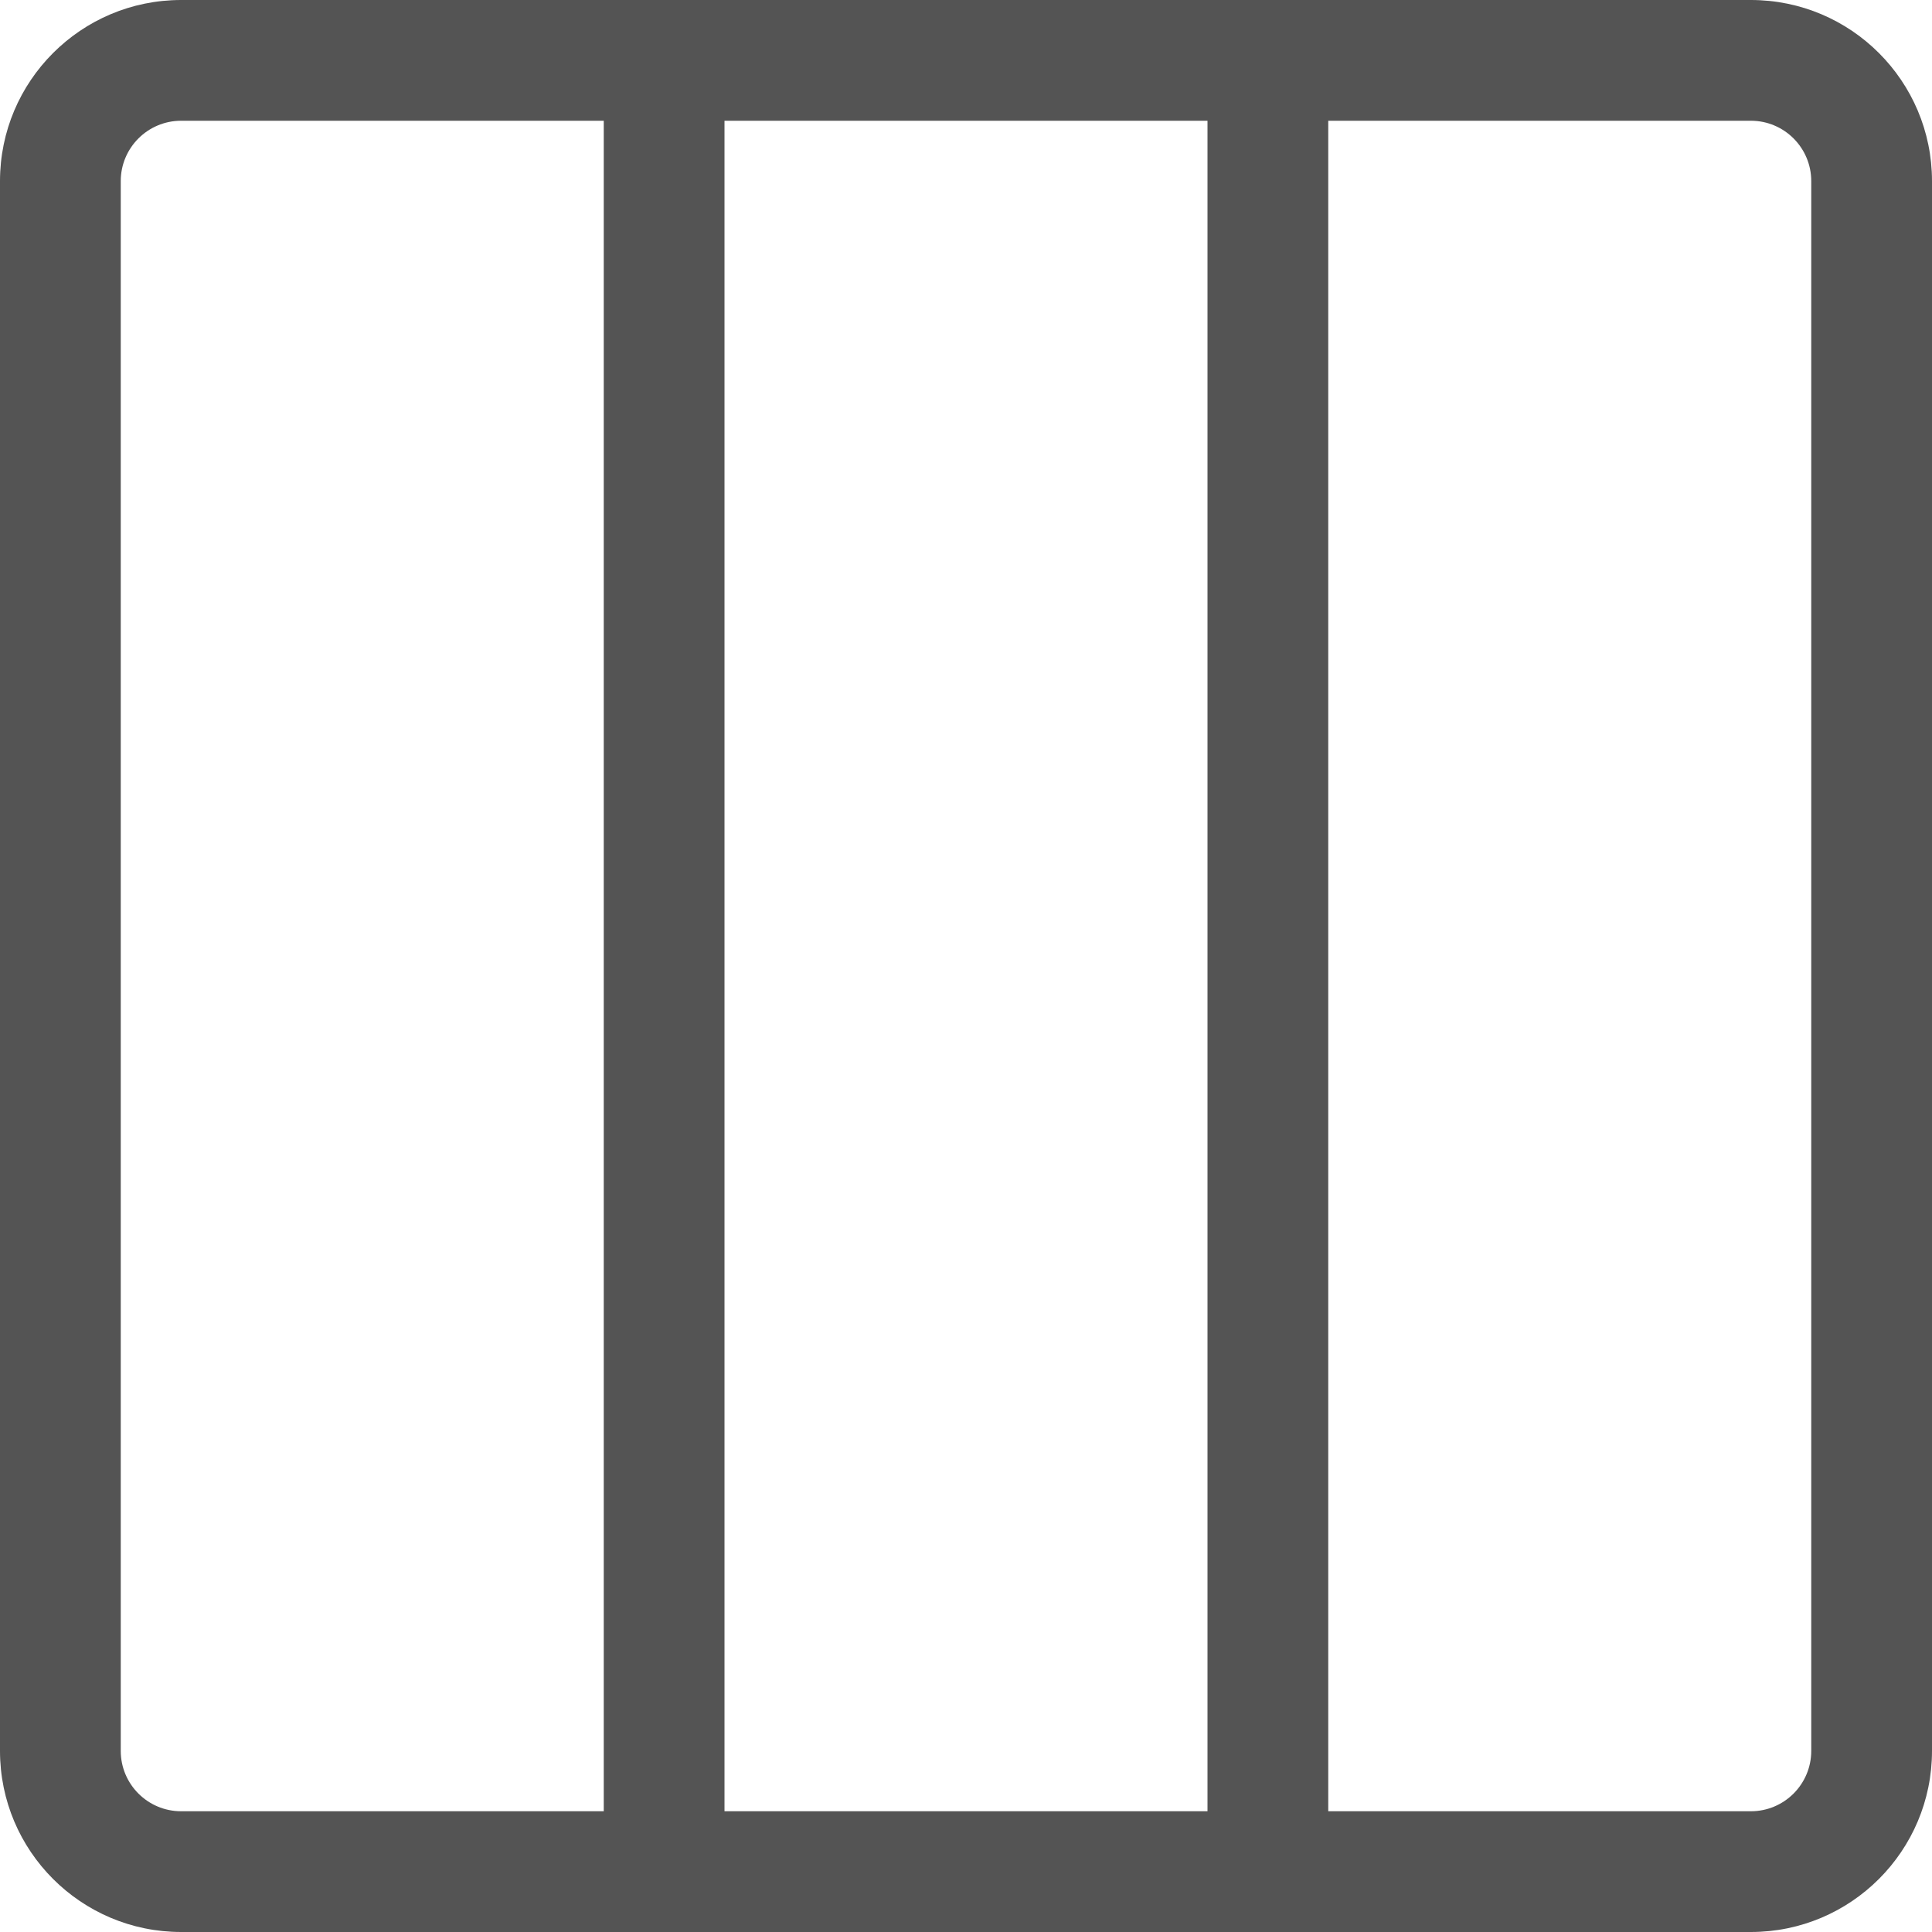
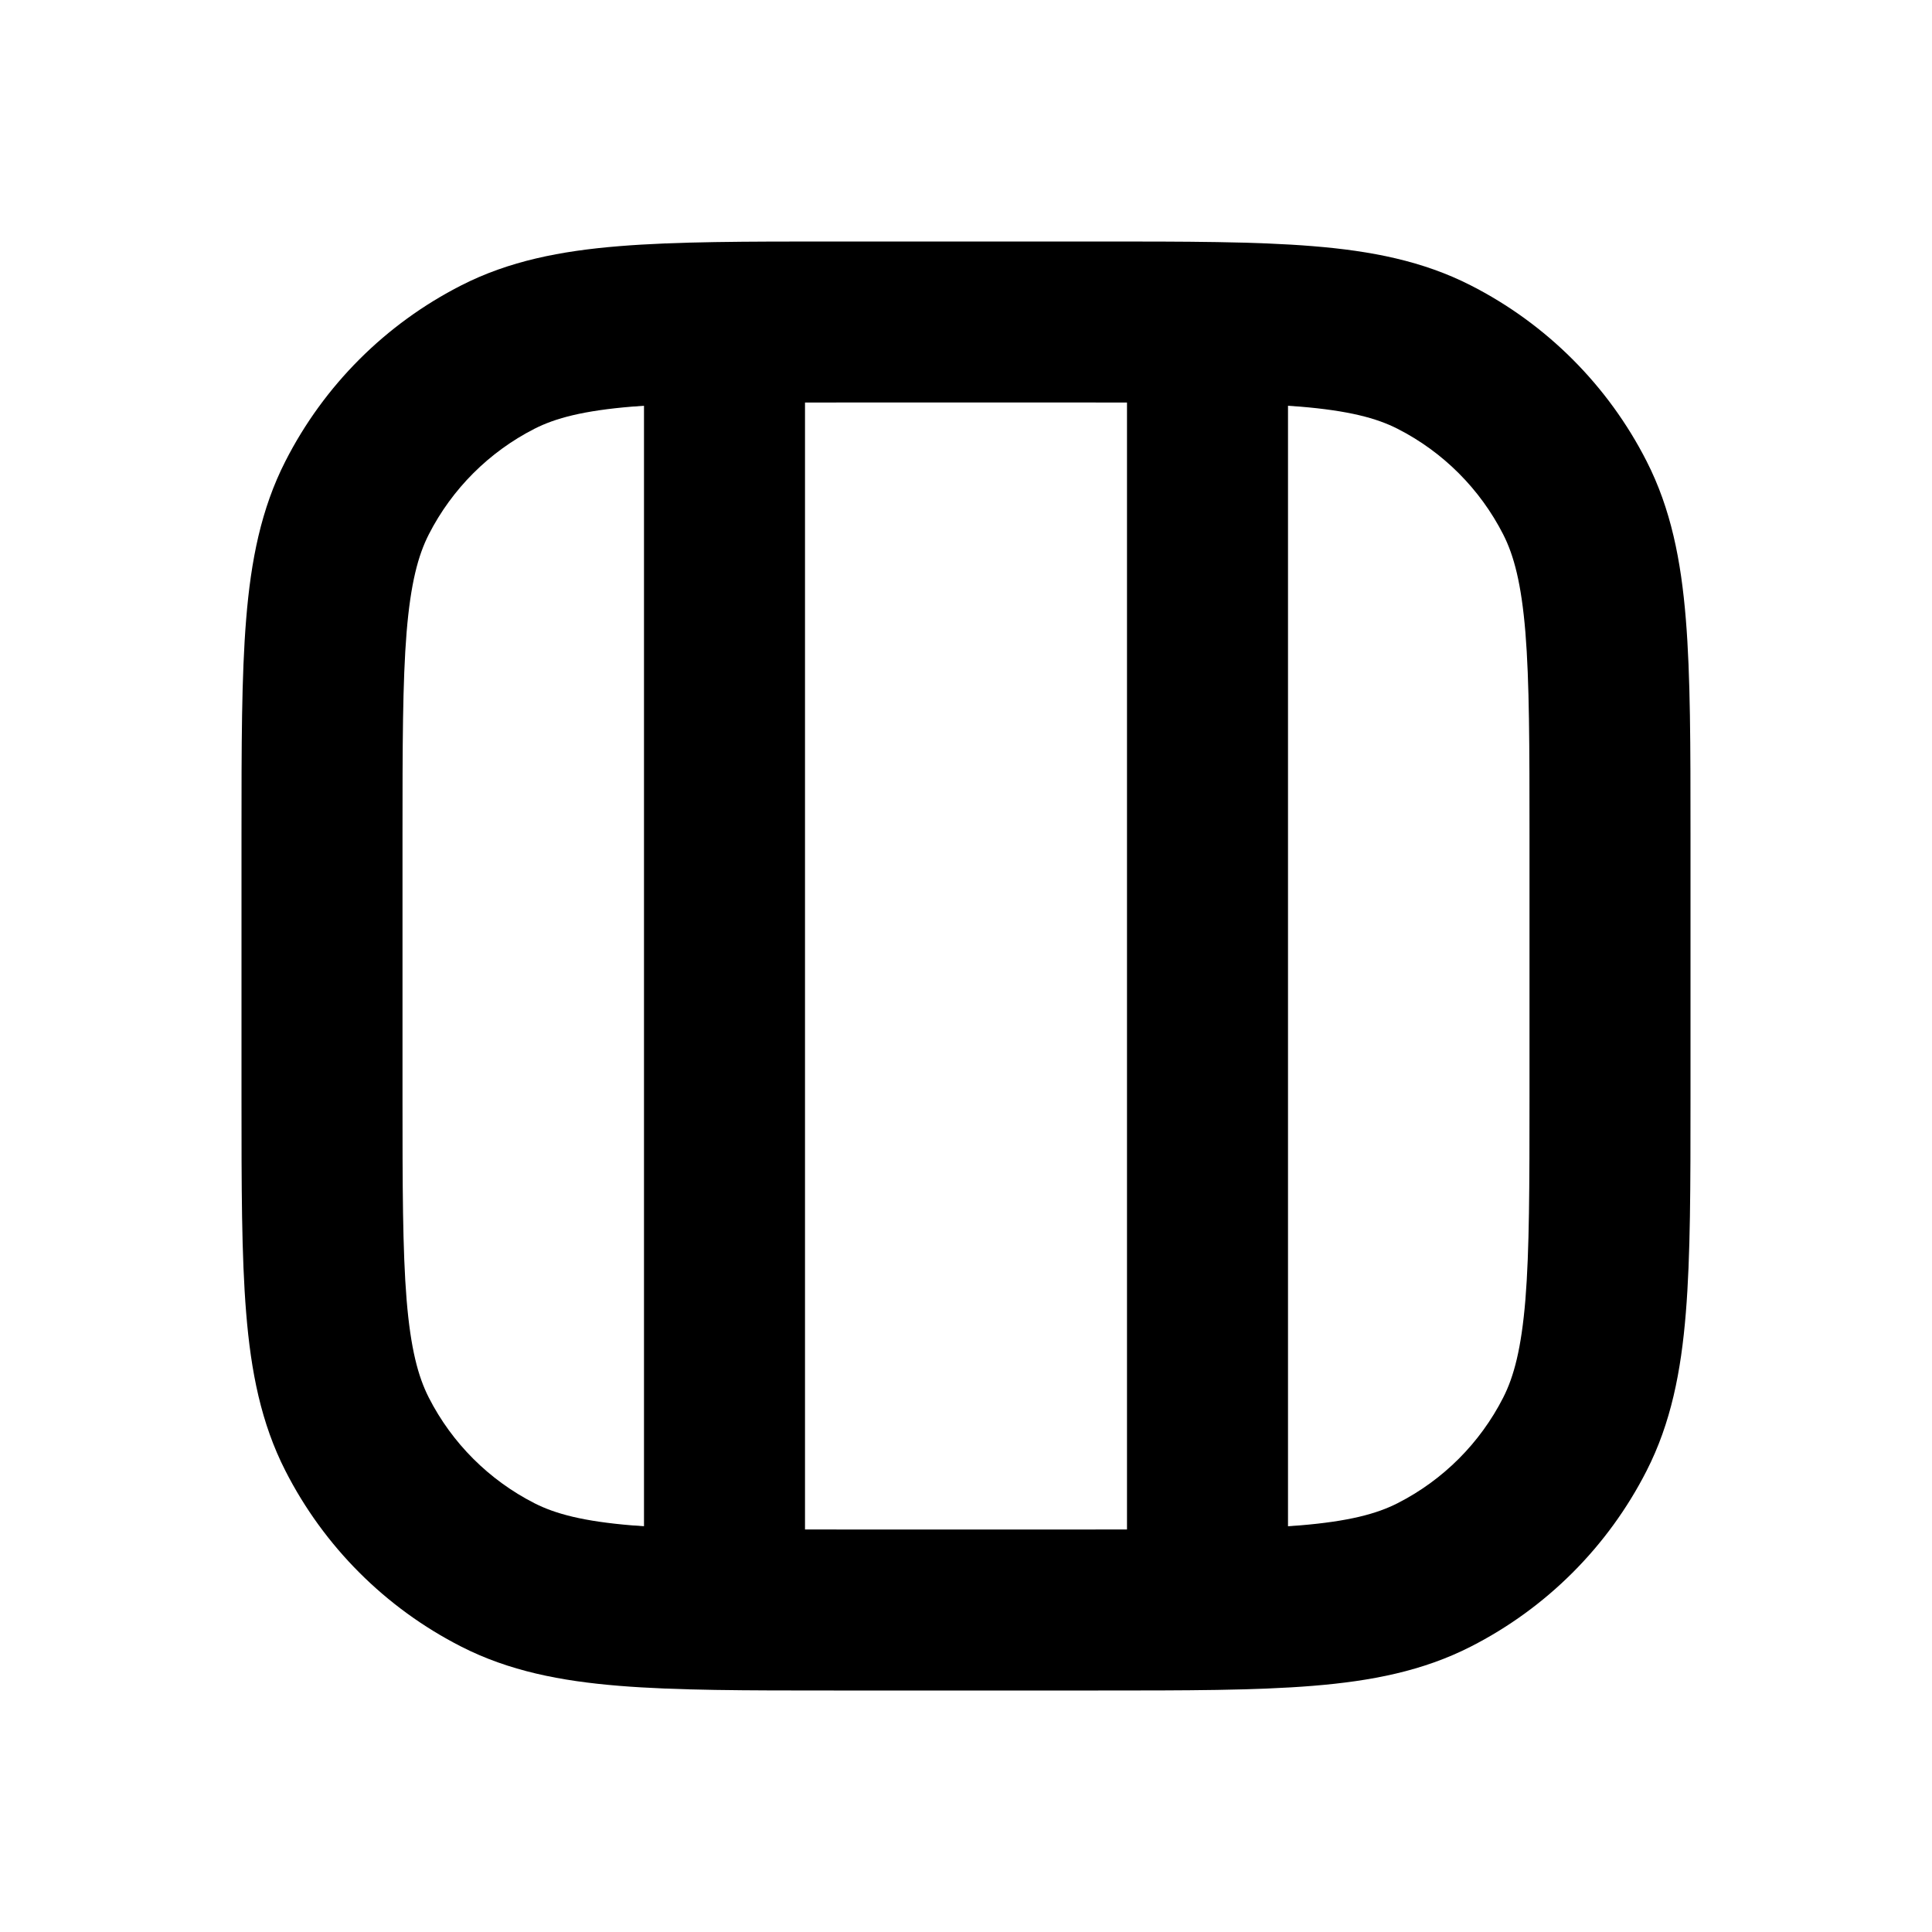
- <svg xmlns="http://www.w3.org/2000/svg" width="16" height="16" fill="#545454" class="bi bi-layout-three-columns" viewBox="0 0 16 16">
-   <path d="M0 1.5A1.5 1.5 0 0 1 1.5 0h13A1.5 1.5 0 0 1 16 1.5v13a1.5 1.5 0 0 1-1.5 1.5h-13A1.5 1.5 0 0 1 0 14.5v-13zM1.5 1a.5.5 0 0 0-.5.5v13a.5.5 0 0 0 .5.5H5V1H1.5zM10 15V1H6v14h4zm1 0h3.5a.5.5 0 0 0 .5-.5v-13a.5.5 0 0 0-.5-.5H11v14z" />
+ <svg xmlns="http://www.w3.org/2000/svg" width="24" height="24" viewBox="0 0 24 24" fill="none">
+   <path fill-rule="evenodd" clip-rule="evenodd" d="M8 4V20H10L10 4H8ZM14 4L14 20H16V4H14Z" fill="black" />
+   <path fill-rule="evenodd" clip-rule="evenodd" d="M10.357 3H13.643C14.727 3 15.601 3 16.309 3.058C17.038 3.117 17.678 3.243 18.27 3.545C19.211 4.024 19.976 4.789 20.455 5.73C20.757 6.322 20.883 6.963 20.942 7.691C21 8.399 21 9.273 21 10.357V13.643C21 14.727 21 15.601 20.942 16.309C20.883 17.038 20.757 17.678 20.455 18.27C19.976 19.211 19.211 19.976 18.27 20.455C17.678 20.757 17.038 20.883 16.309 20.942C15.601 21 14.727 21 13.643 21H10.357C9.273 21 8.399 21 7.691 20.942C6.963 20.883 6.322 20.757 5.73 20.455C4.789 19.976 4.024 19.211 3.545 18.27C3.243 17.678 3.117 17.038 3.058 16.309C3 15.601 3 14.727 3 13.643V10.357C3 9.273 3 8.399 3.058 7.691C3.117 6.963 3.243 6.322 3.545 5.73C4.024 4.789 4.789 4.024 5.73 3.545C6.322 3.243 6.963 3.117 7.691 3.058C8.399 3 9.273 3 10.357 3ZM7.854 5.051C7.249 5.101 6.901 5.193 6.638 5.327C6.074 5.615 5.615 6.074 5.327 6.638C5.193 6.901 5.101 7.249 5.051 7.854C5.001 8.471 5 9.263 5 10.4V13.6C5 14.737 5.001 15.529 5.051 16.146C5.101 16.751 5.193 17.099 5.327 17.362C5.615 17.927 6.074 18.385 6.638 18.673C6.901 18.807 7.249 18.899 7.854 18.949C8.471 18.999 9.263 19 10.4 19H13.6C14.737 19 15.529 18.999 16.146 18.949C16.751 18.899 17.099 18.807 17.362 18.673C17.927 18.385 18.385 17.927 18.673 17.362C18.807 17.099 18.899 16.751 18.949 16.146C18.999 15.529 19 14.737 19 13.6V10.4C19 9.263 18.999 8.471 18.949 7.854C18.899 7.249 18.807 6.901 18.673 6.638C18.385 6.074 17.927 5.615 17.362 5.327C17.099 5.193 16.751 5.101 16.146 5.051C15.529 5.001 14.737 5 13.6 5H10.4C9.263 5 8.471 5.001 7.854 5.051Z" fill="black" />
</svg>
